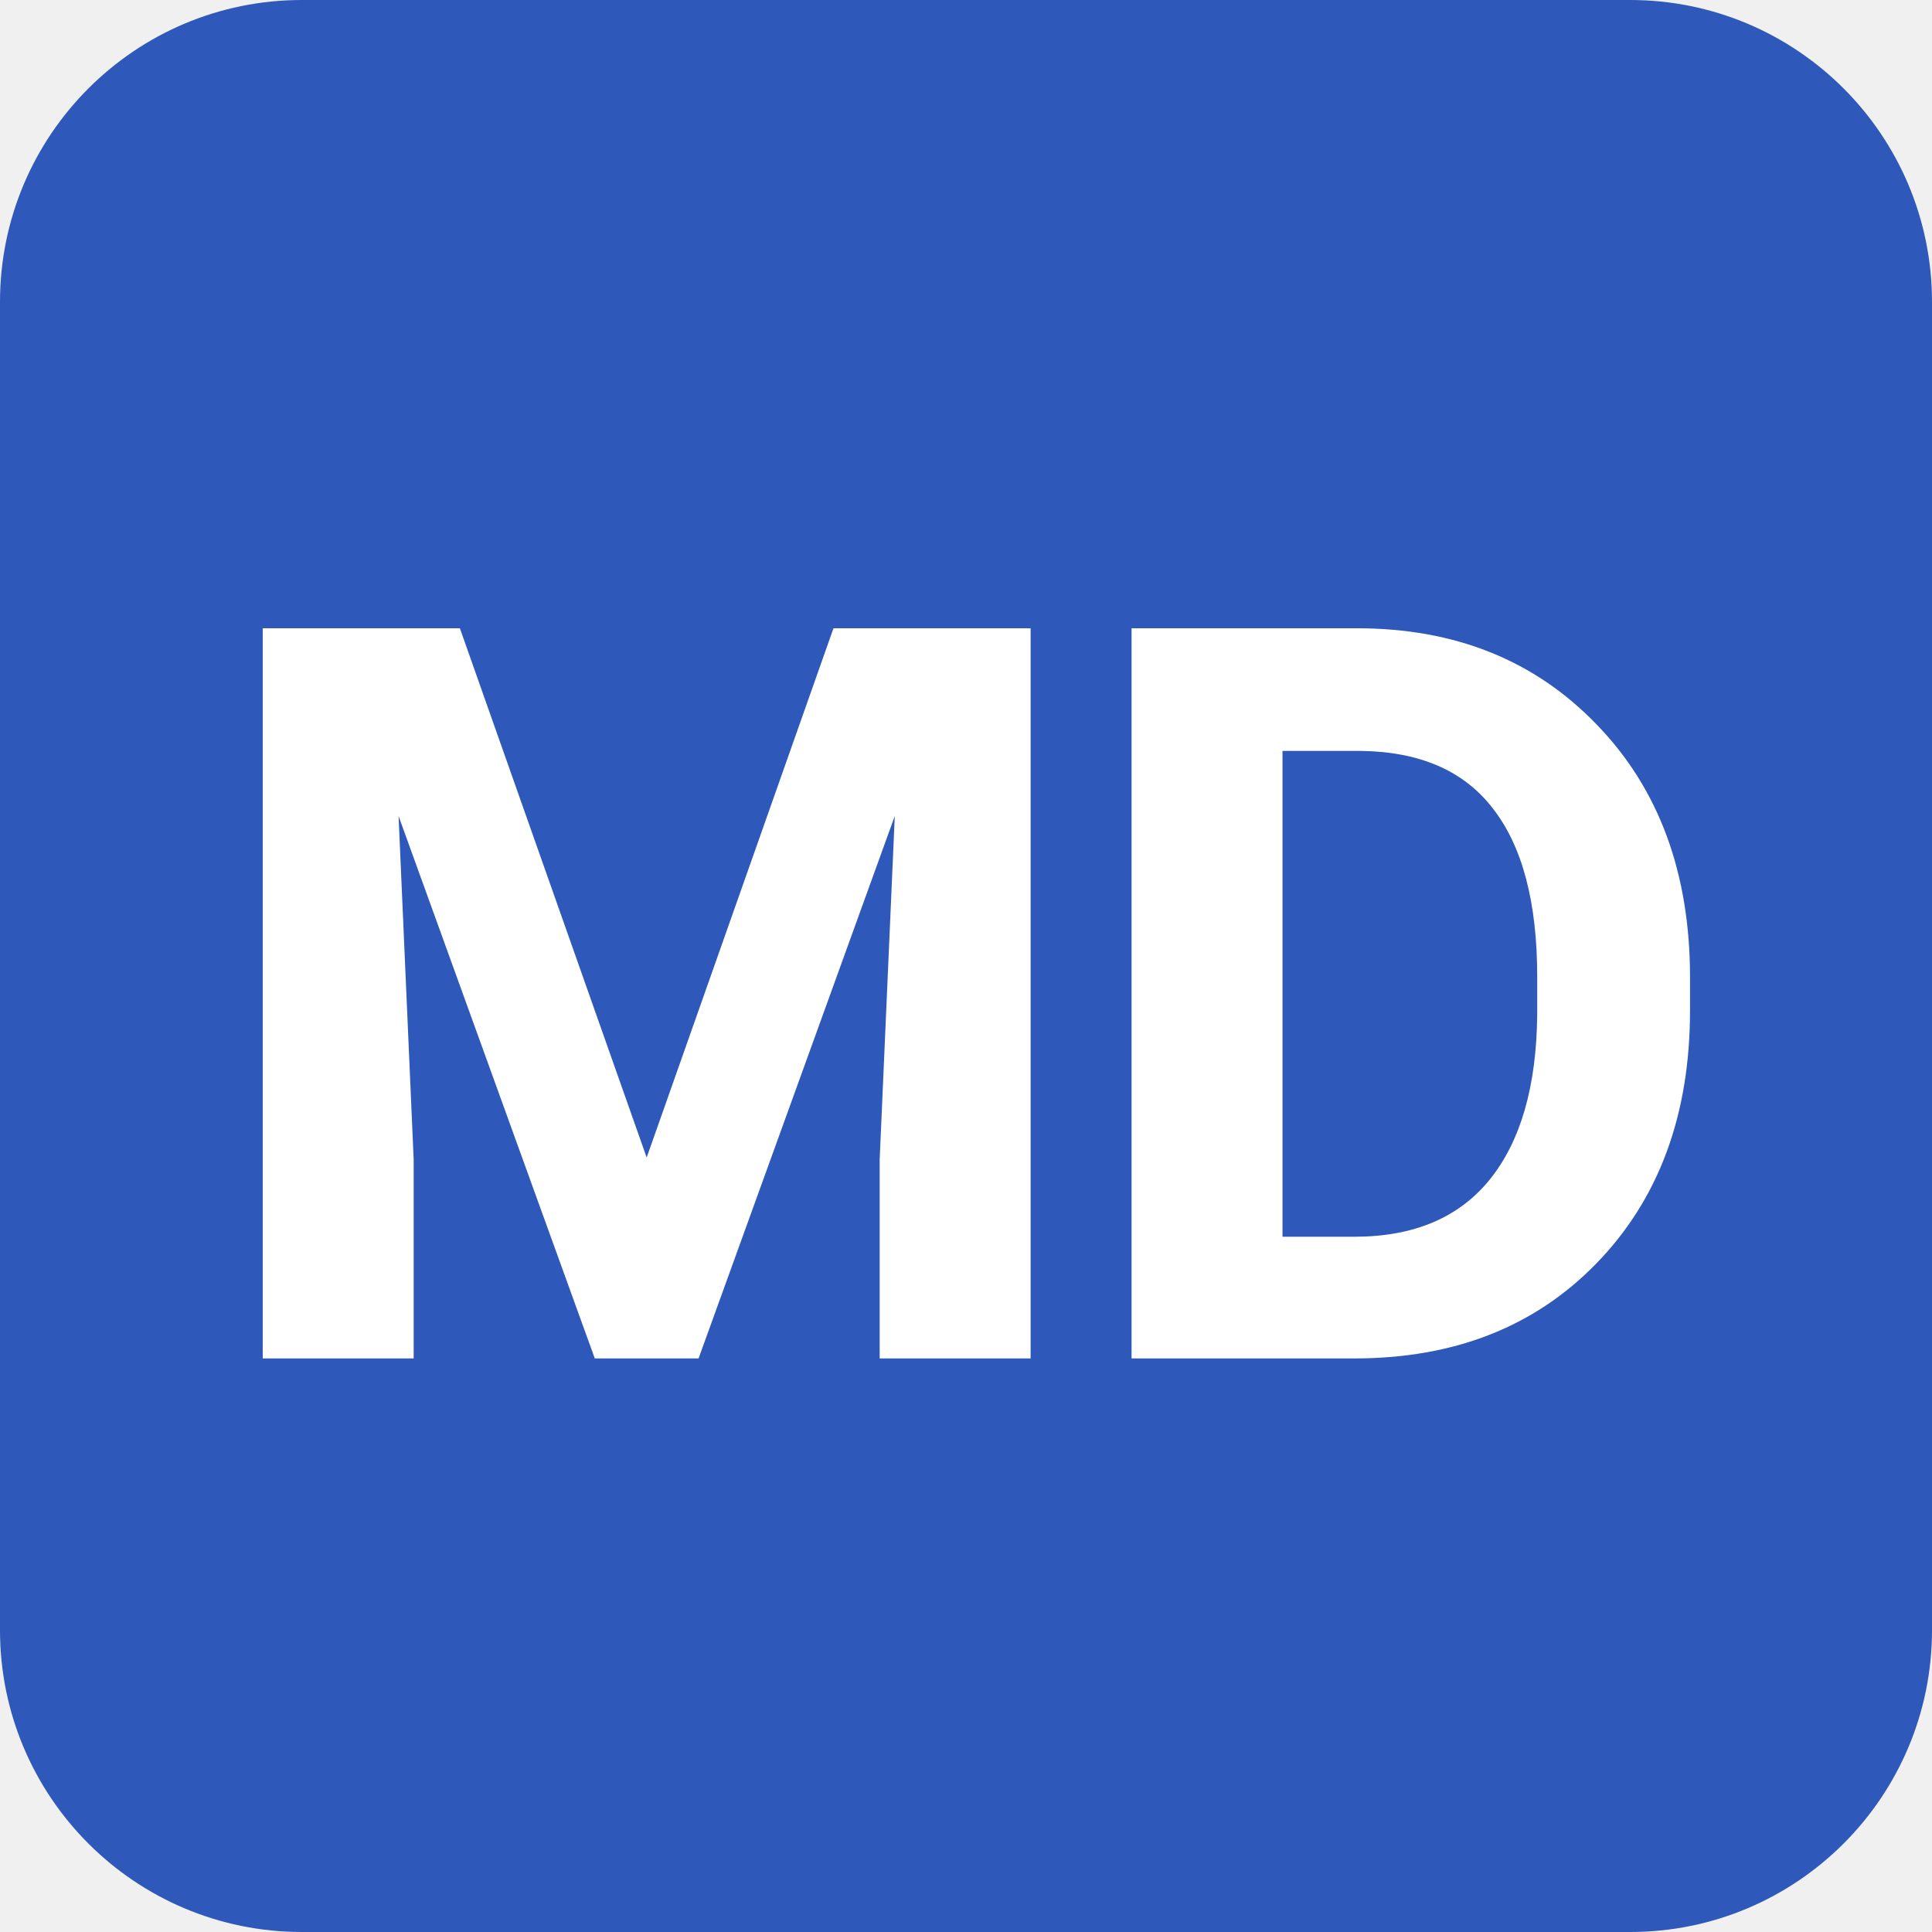
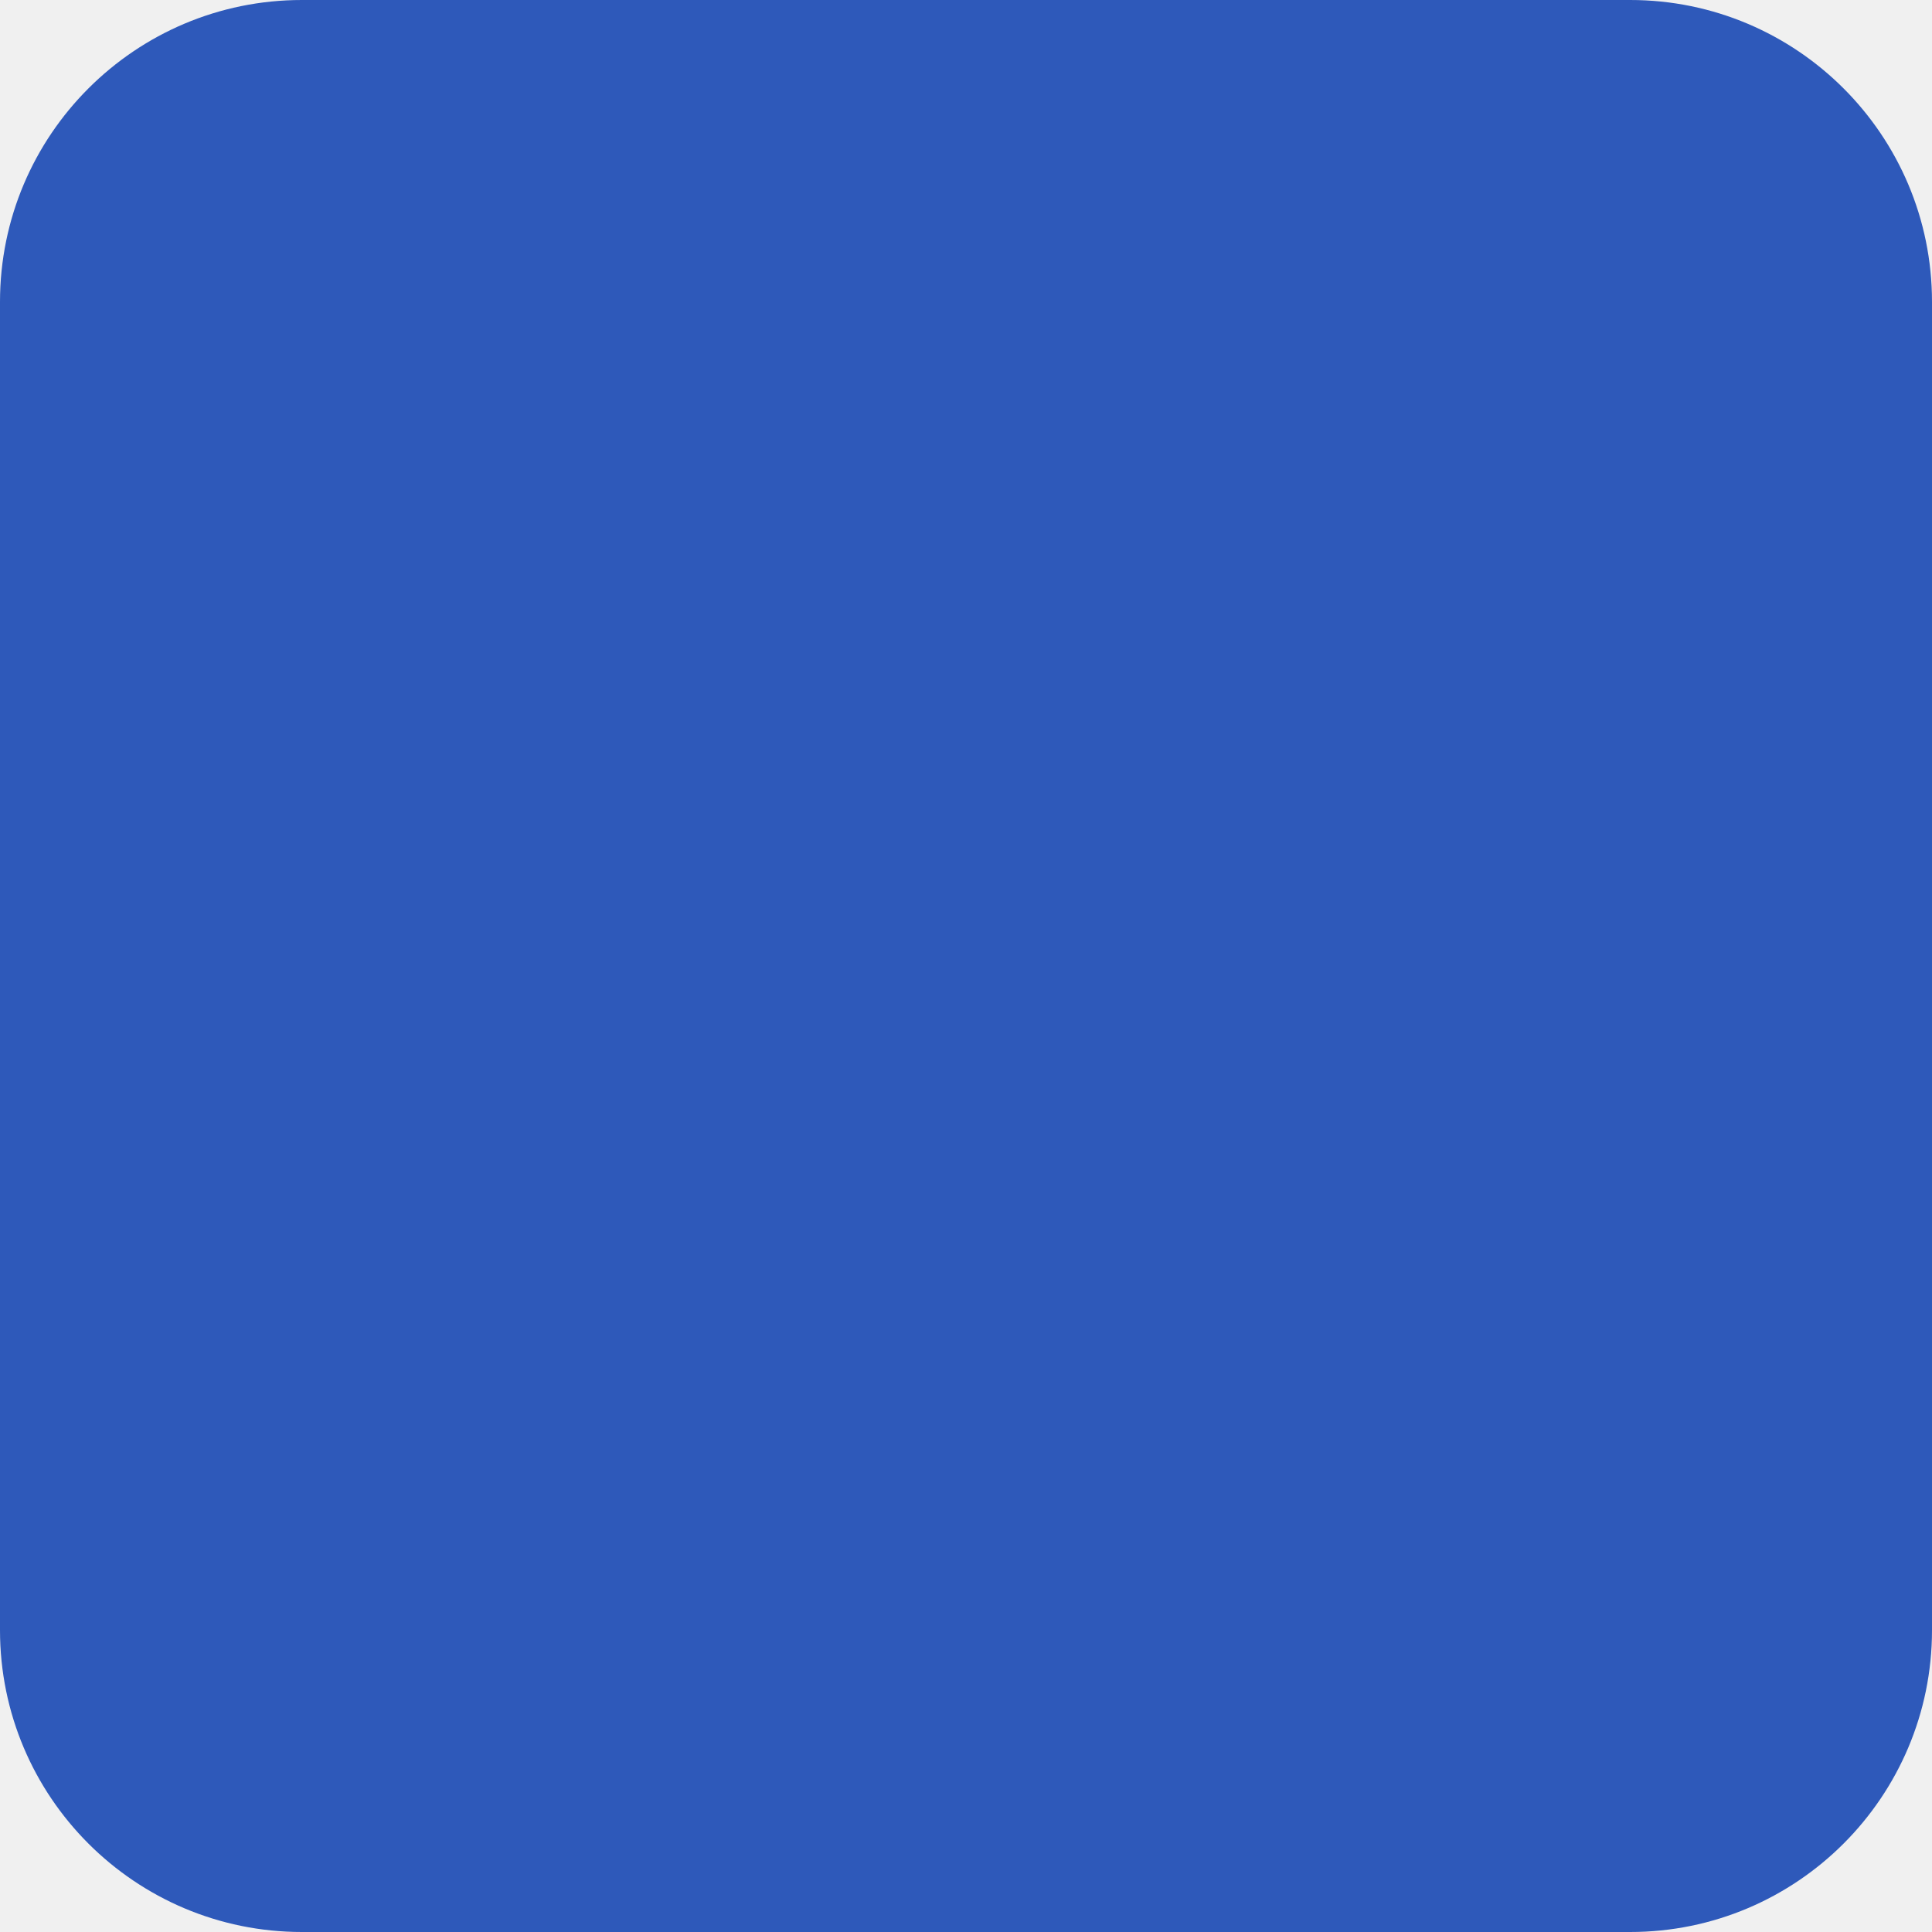
<svg xmlns="http://www.w3.org/2000/svg" viewBox="0 0 32 32">
  <rect width="32" height="32" rx="5" fill="#2e59ba" />
-   <text x="16" y="22.5" text-anchor="middle" font-family="system-ui, -apple-system, BlinkMacSystemFont, 'Segoe UI', Roboto, sans-serif" font-size="17" font-weight="700" fill="white" letter-spacing="-0.5">MD</text>
+   <text x="16" y="22.5" text-anchor="middle" font-family="system-ui, -apple-system, BlinkMacSystemFont, 'Segoe UI', Roboto, sans-serif" font-size="17" font-weight="700" fill="white" letter-spacing="-0.5" />
</svg>
